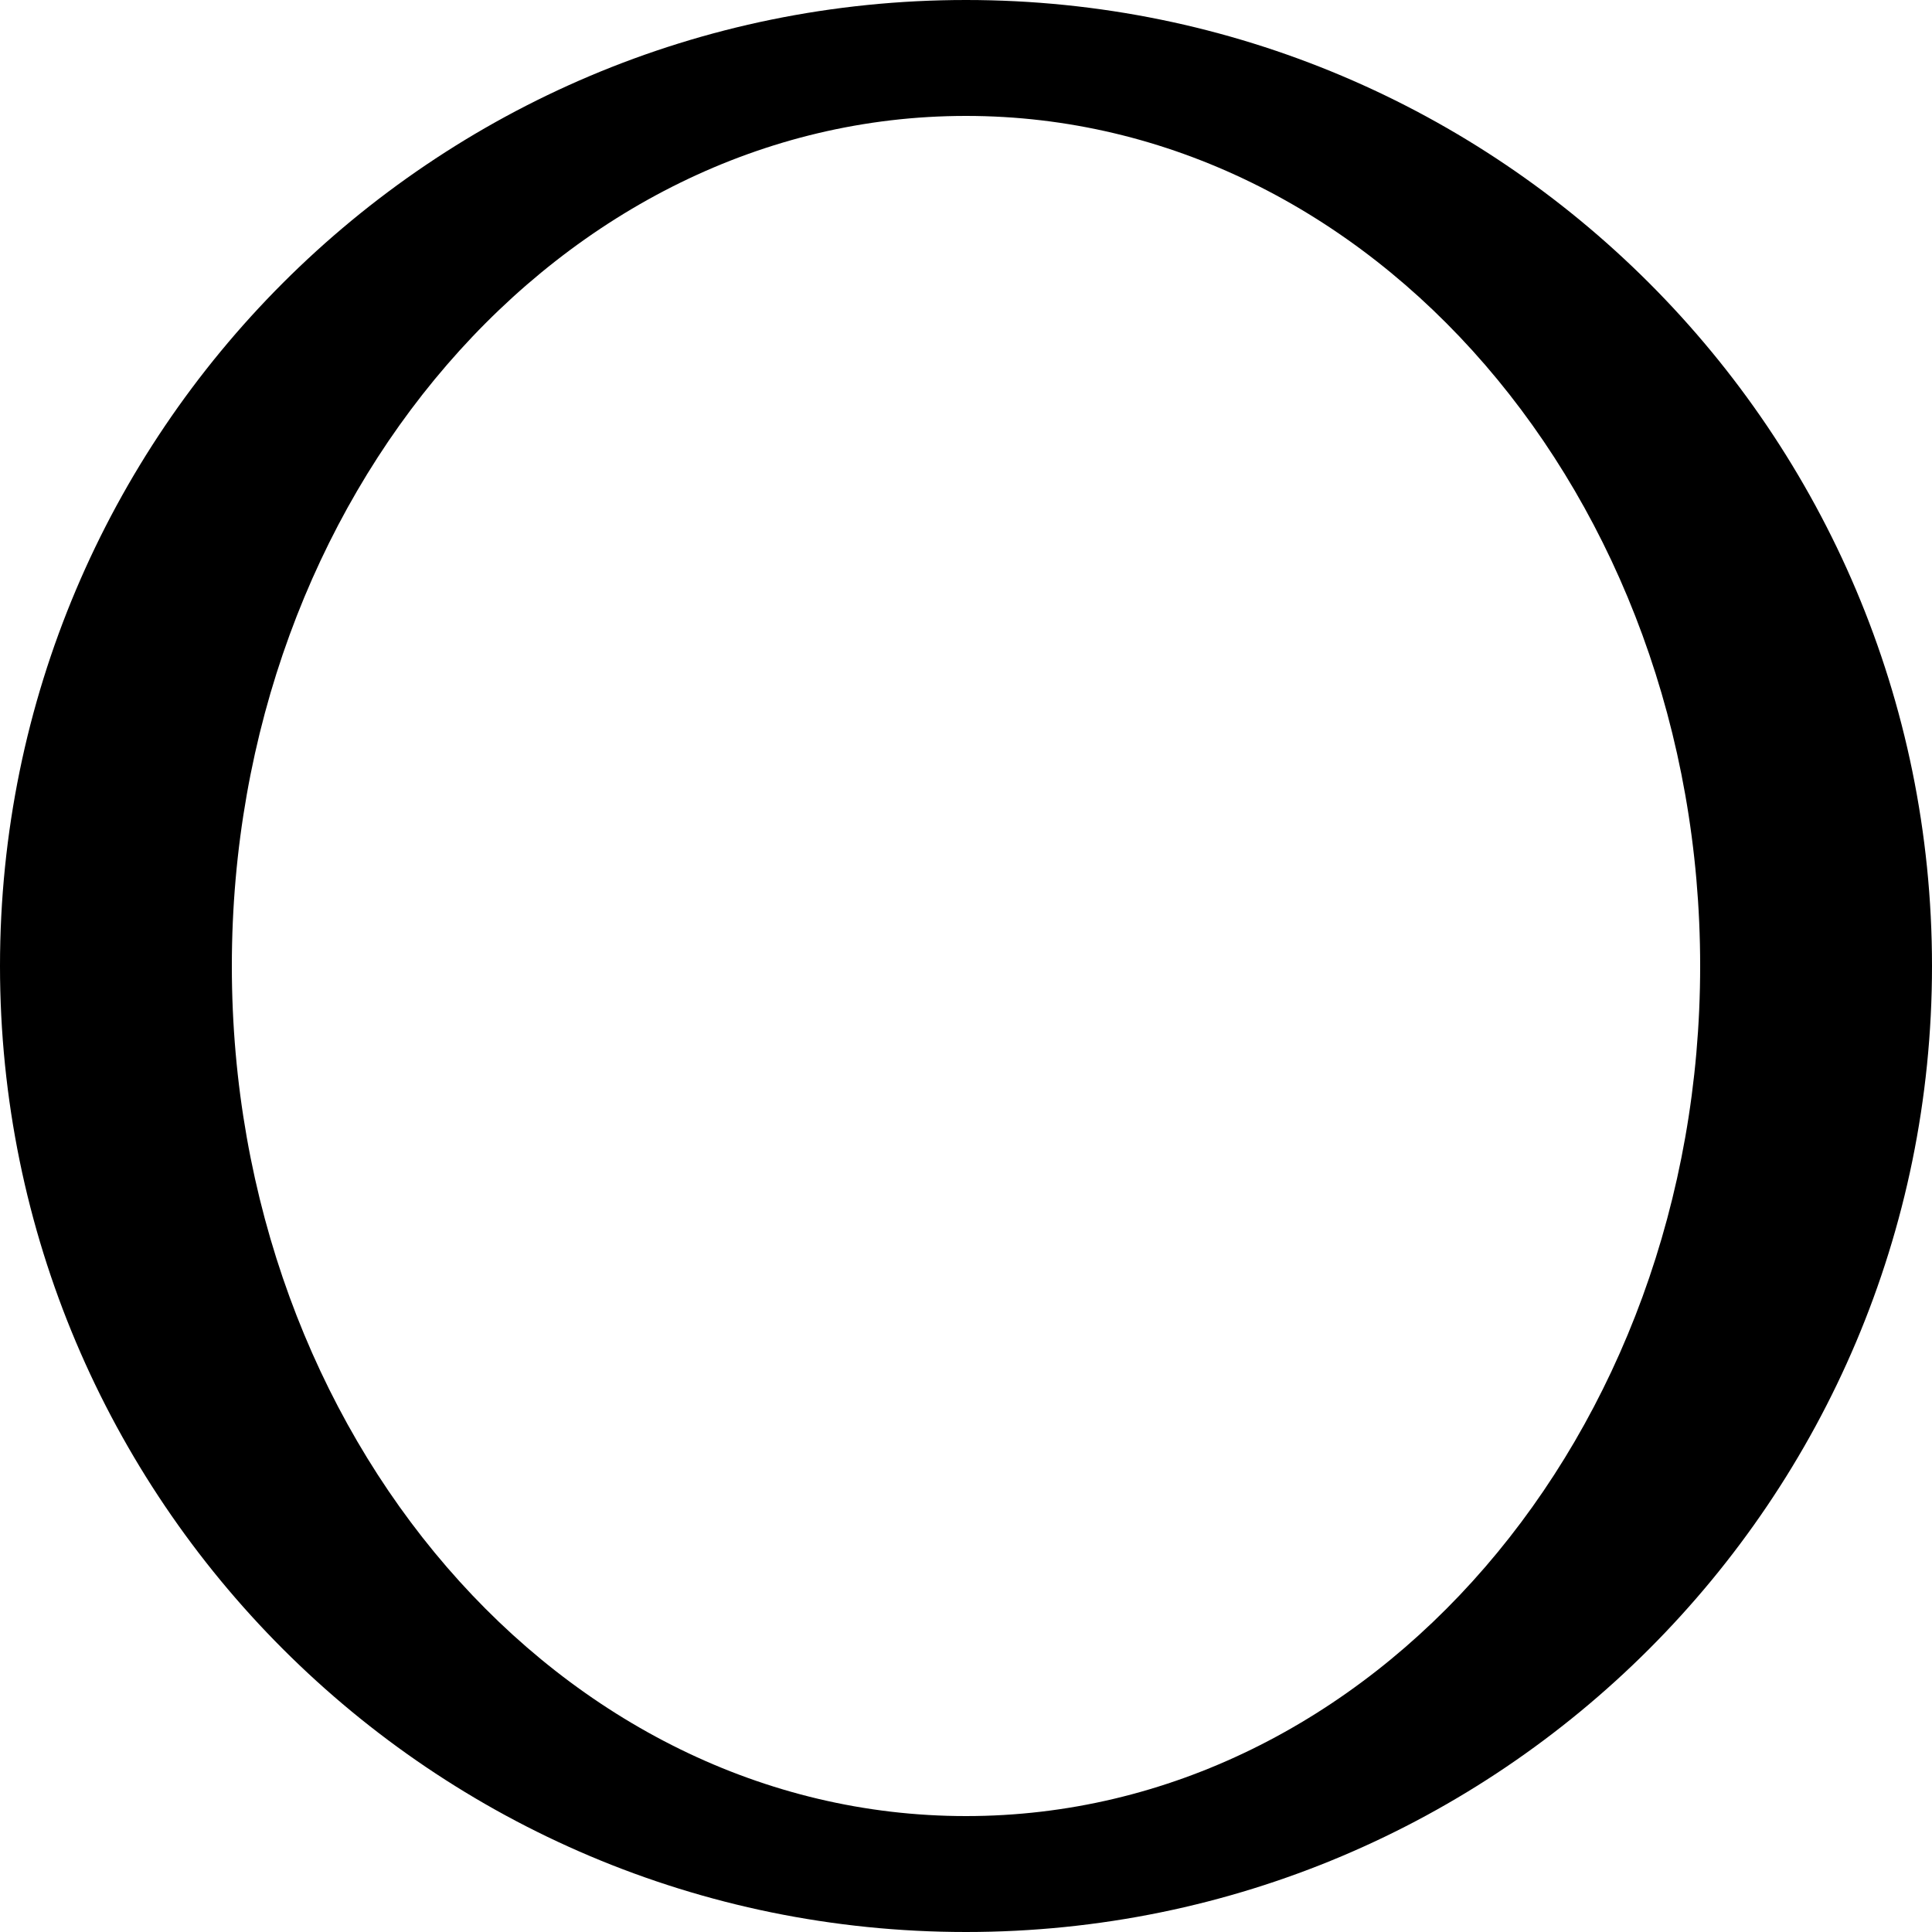
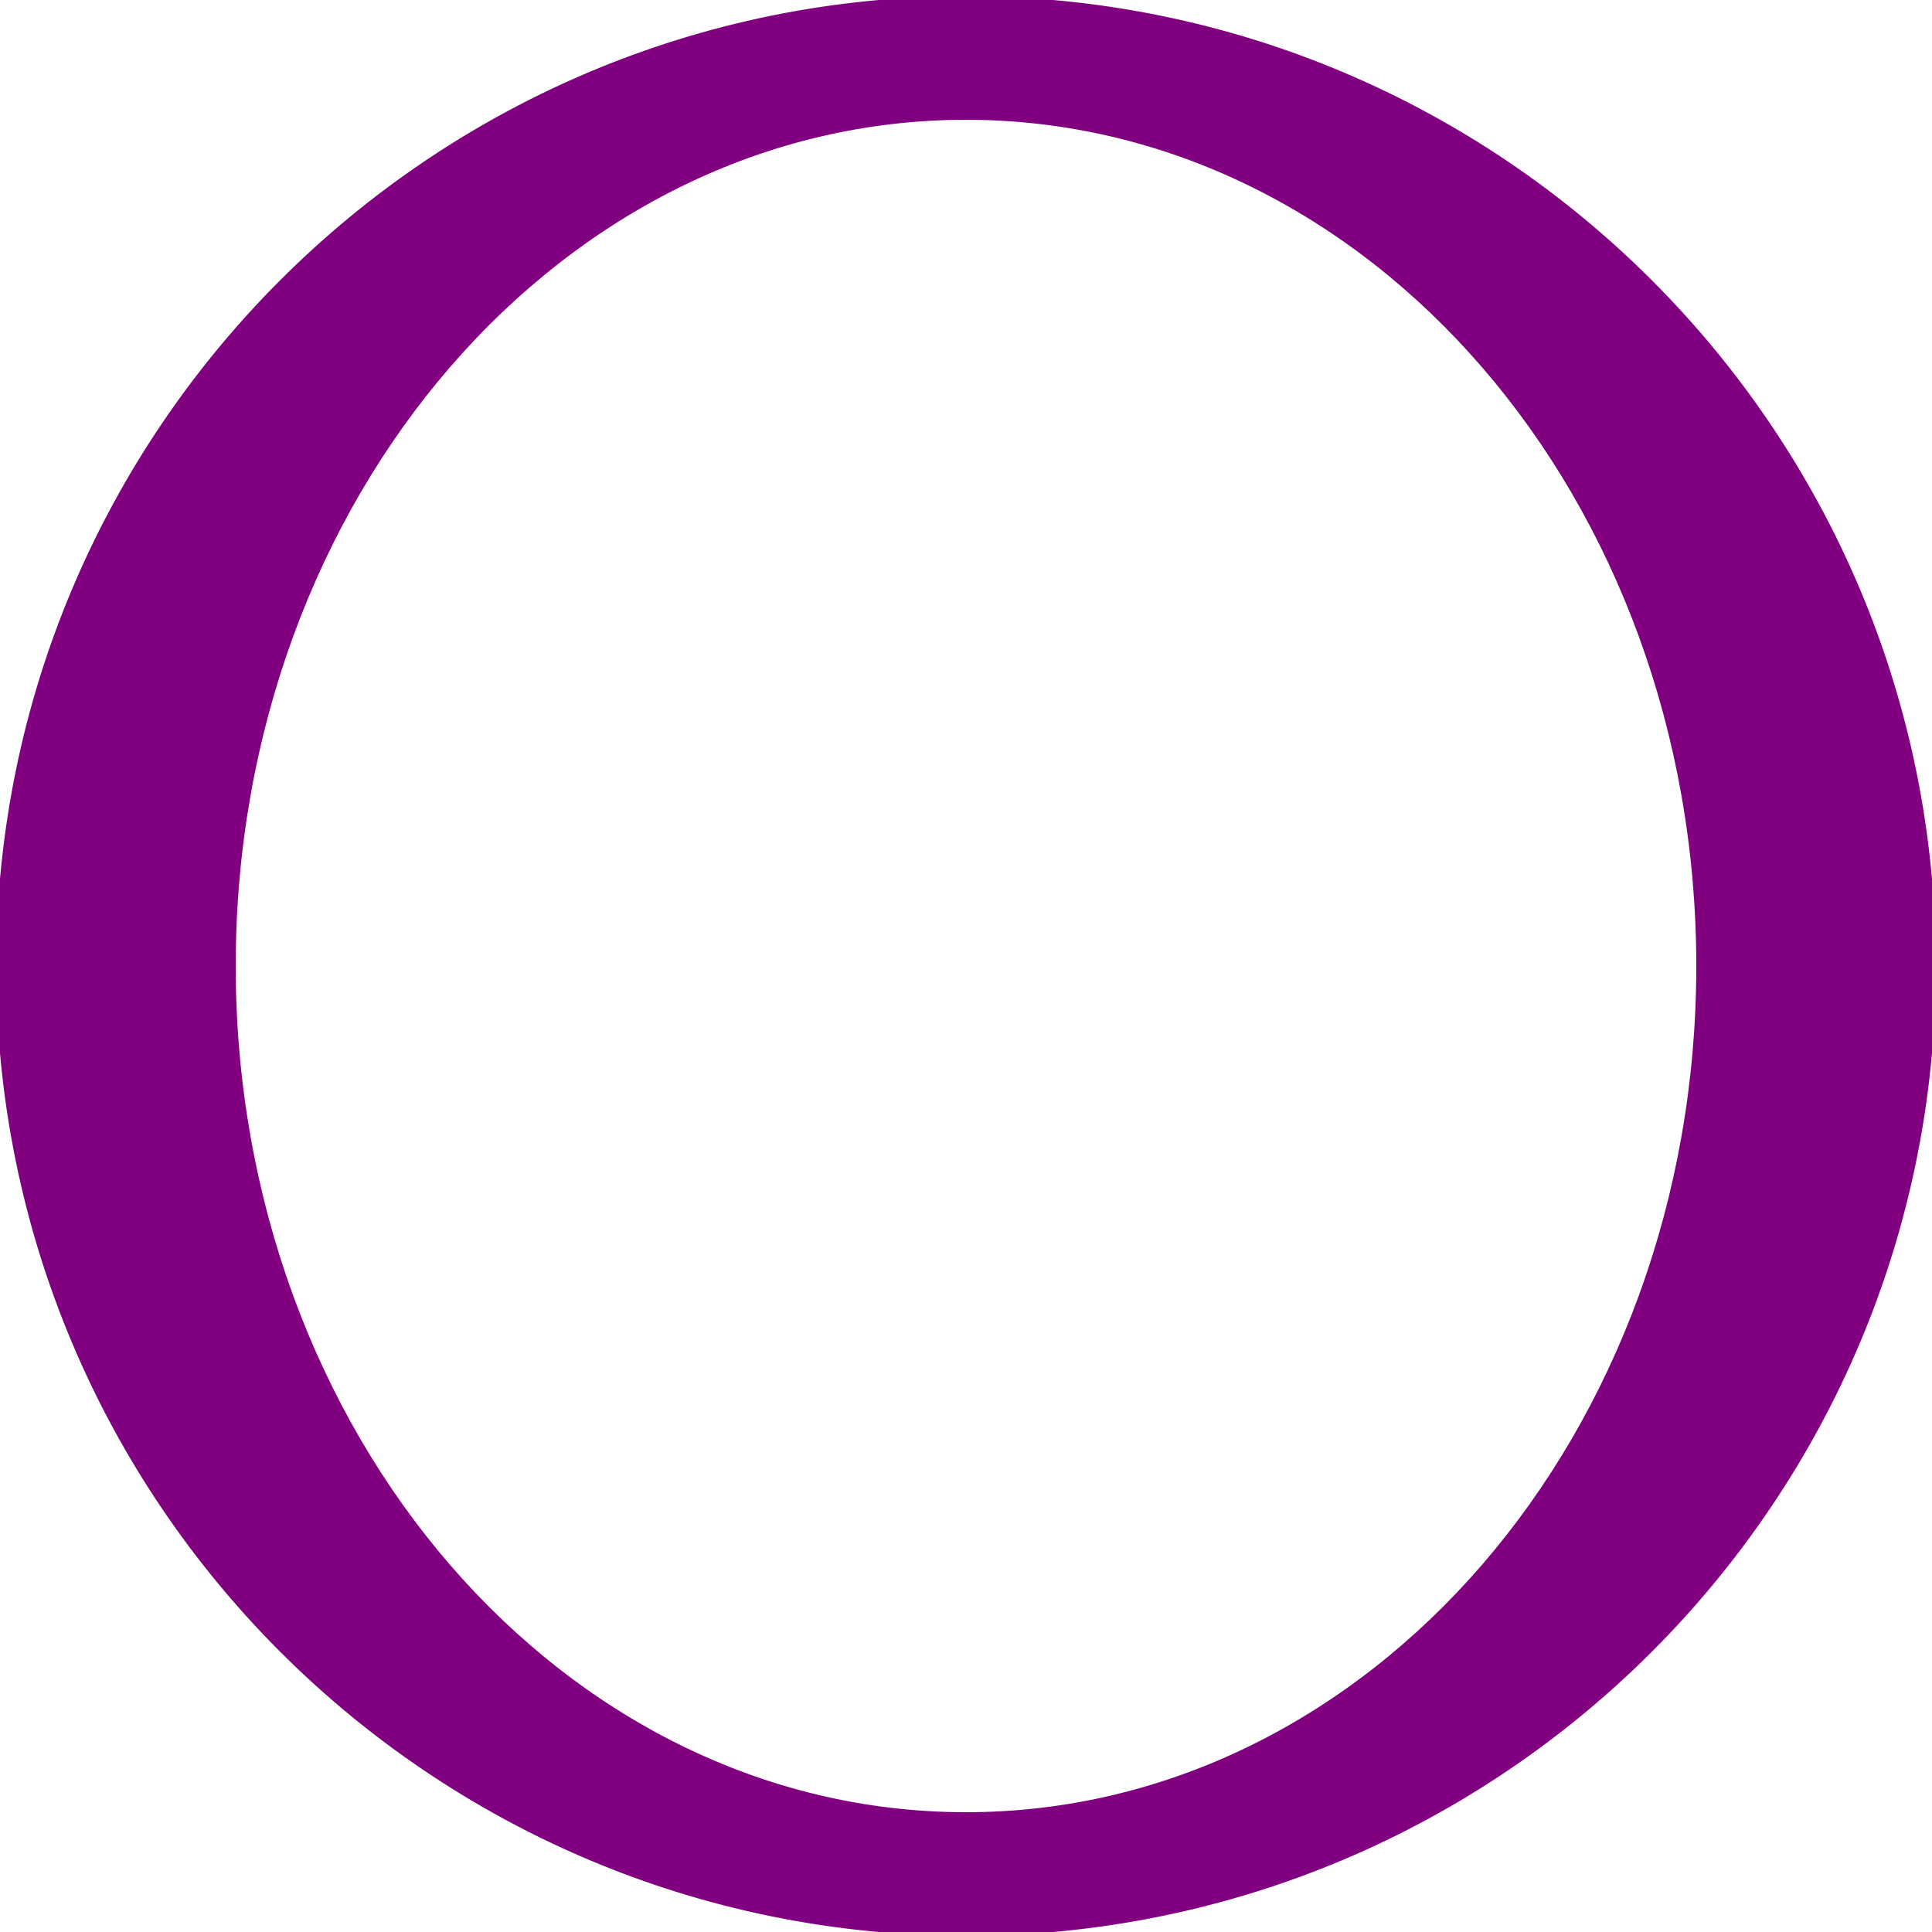
<svg xmlns="http://www.w3.org/2000/svg" id="aether" viewBox="0 0 250 250">
+   <defs>
+     <style>
+   		path {
+   			animation: complete 10s linear infinite;
+   			animation: rotate 5s linear normal;
+   			stroke: purple;
+   			fill: purple;
+   			stroke-dasharray: 900;
+   		}
+ 
+   		@keyframes complete {
+   			0% {
+   				stroke-dashoffset: 900;
+   				fill-opacity: 0;
+   			}
+   			20% {
+   				stroke-dashoffset: 900;
+   				fill-opacity: 0.25;
+   			}
+   			80% {
+   				stroke-dashoffset: 0;
+   				fill-opacity: 0.5;
+   			}
+   			100% {
+   				fill-opacity: 1;
+   			}
+   		}
+ 
+   		@keyframes rotate {
+ 	        from {transform: rotateX(0deg) rotateY(0deg);}
+ 	        to {transform: rotateX(360deg) rotateY(360deg);}
+       	}
+   	</style>
+   </defs>
  <path d="M125,0A125,125,0,1,0,250,125,125,125,0,0,0,125,0Zm0,235c-52.47,0-95-49.25-95-110S72.53,15,125,15s95,49.25,95,110S177.47,235,125,235Z" />
</svg>
